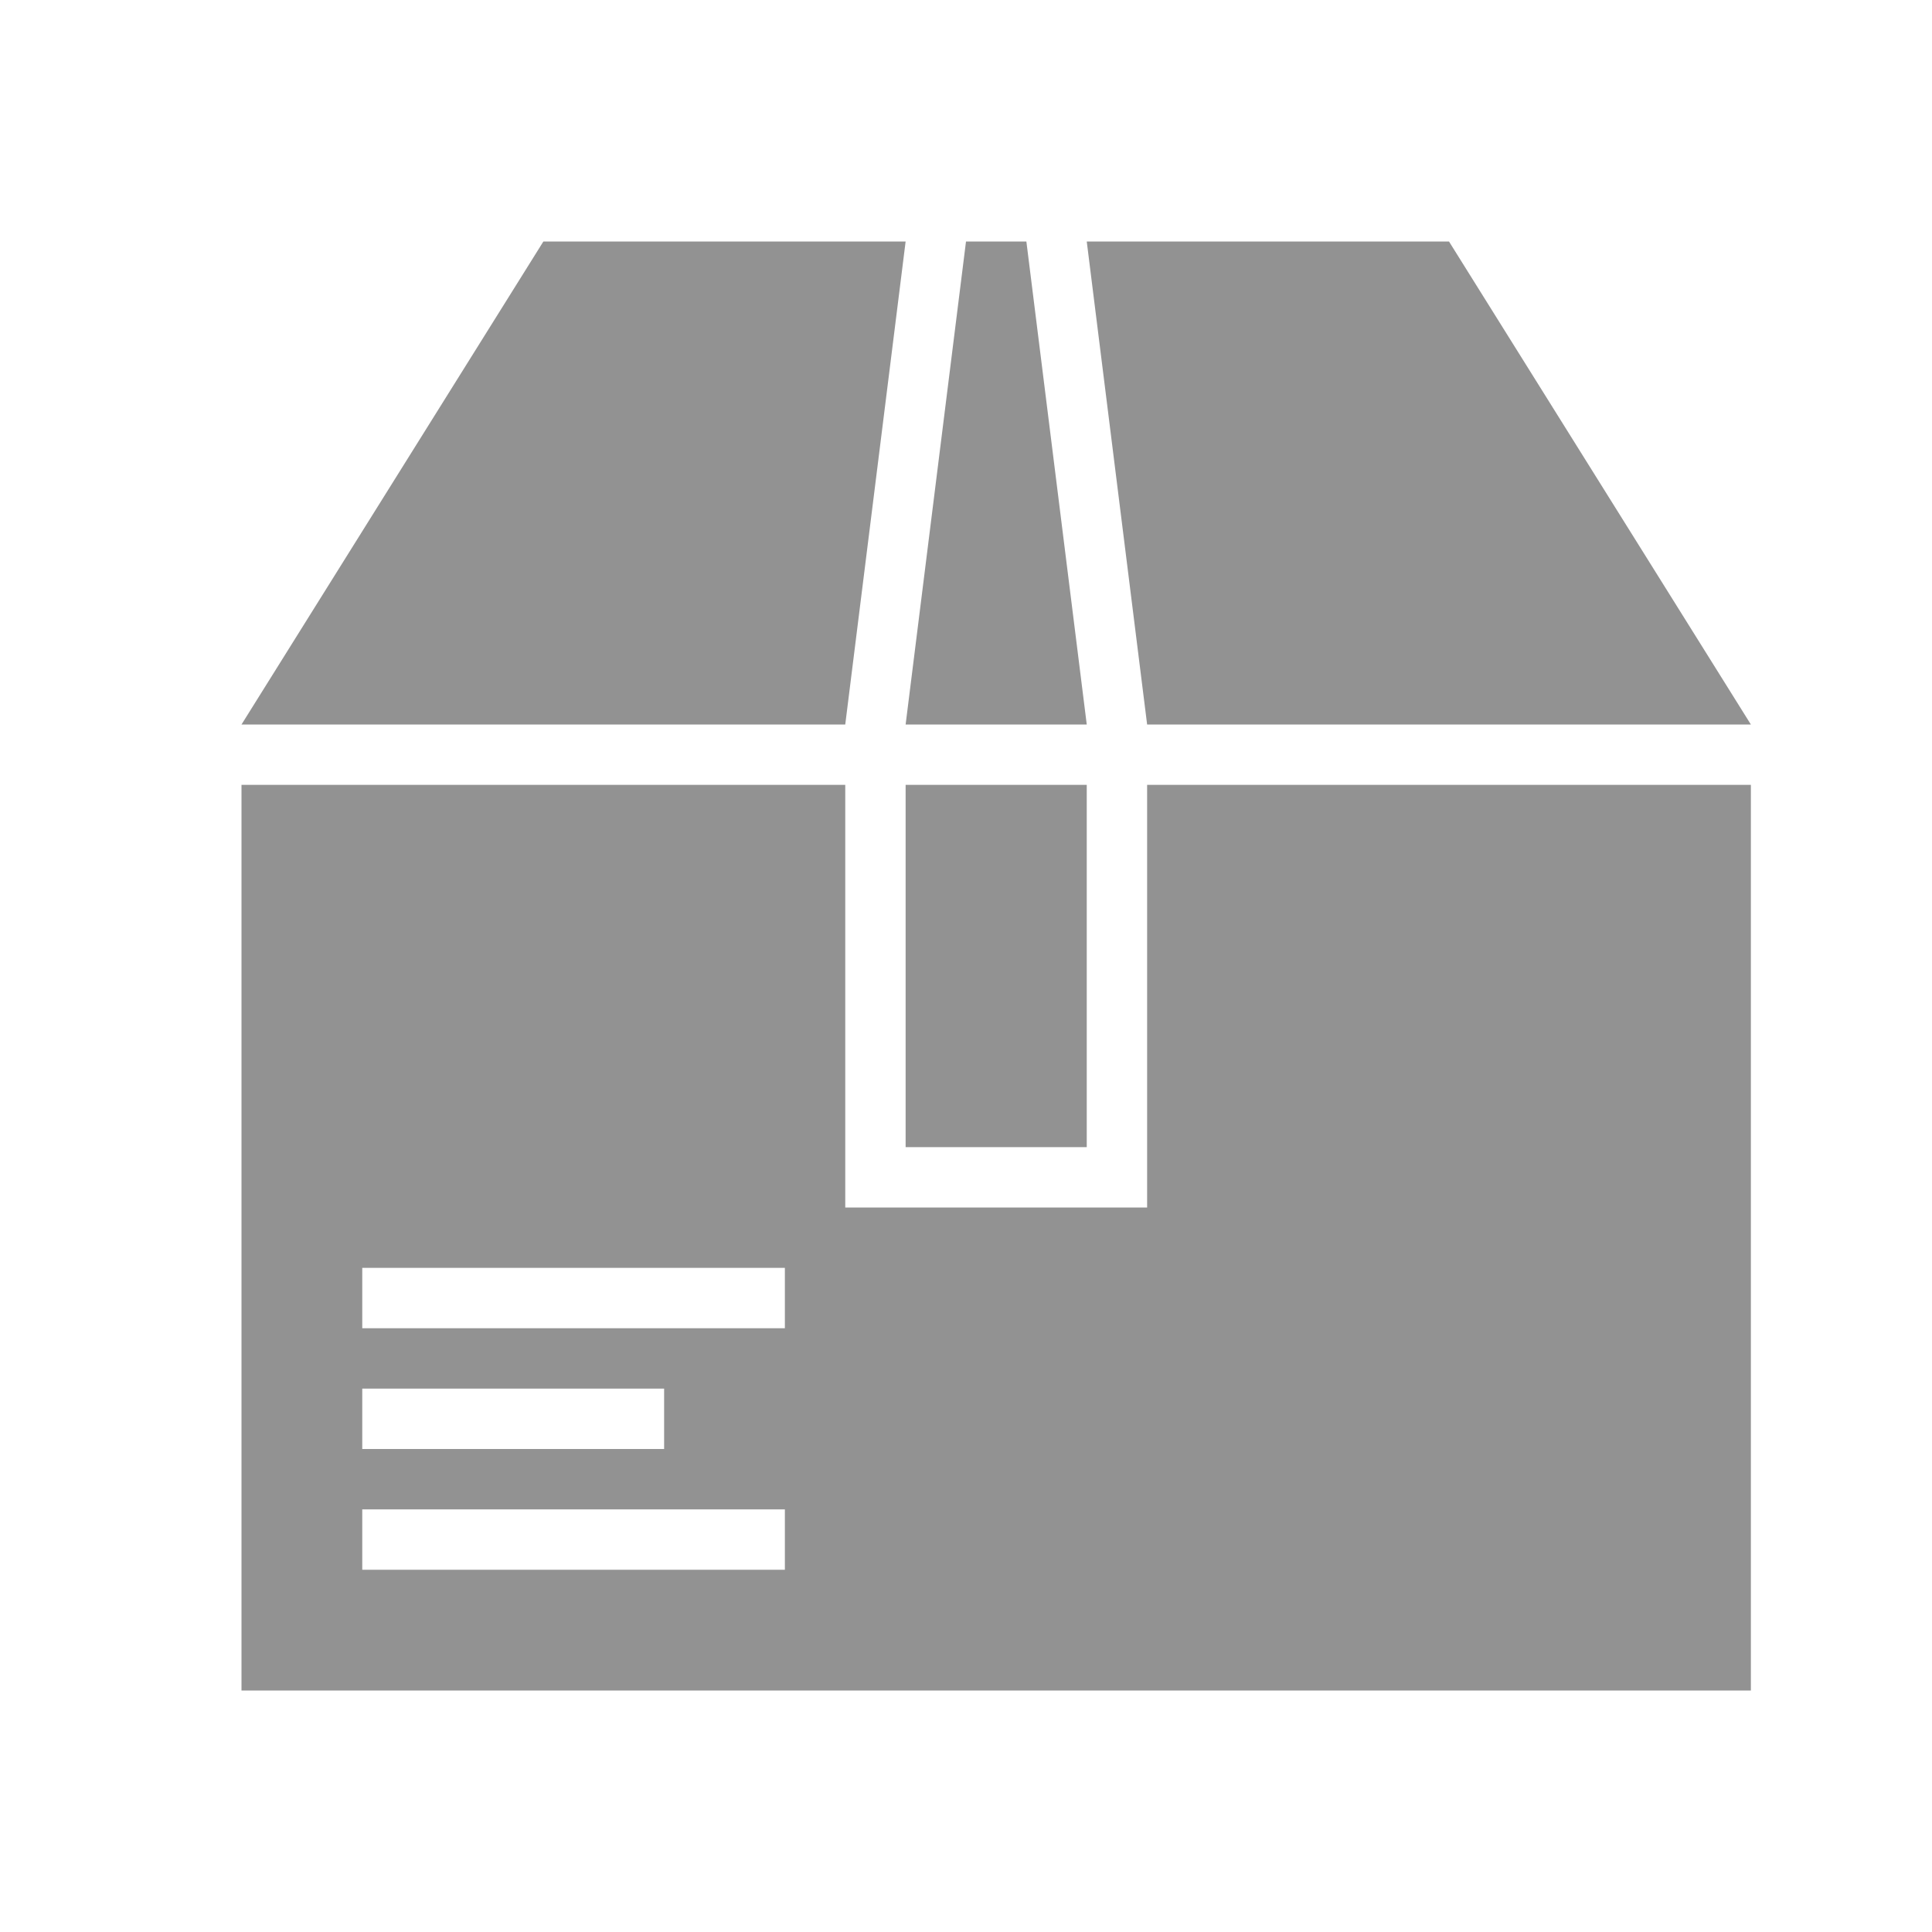
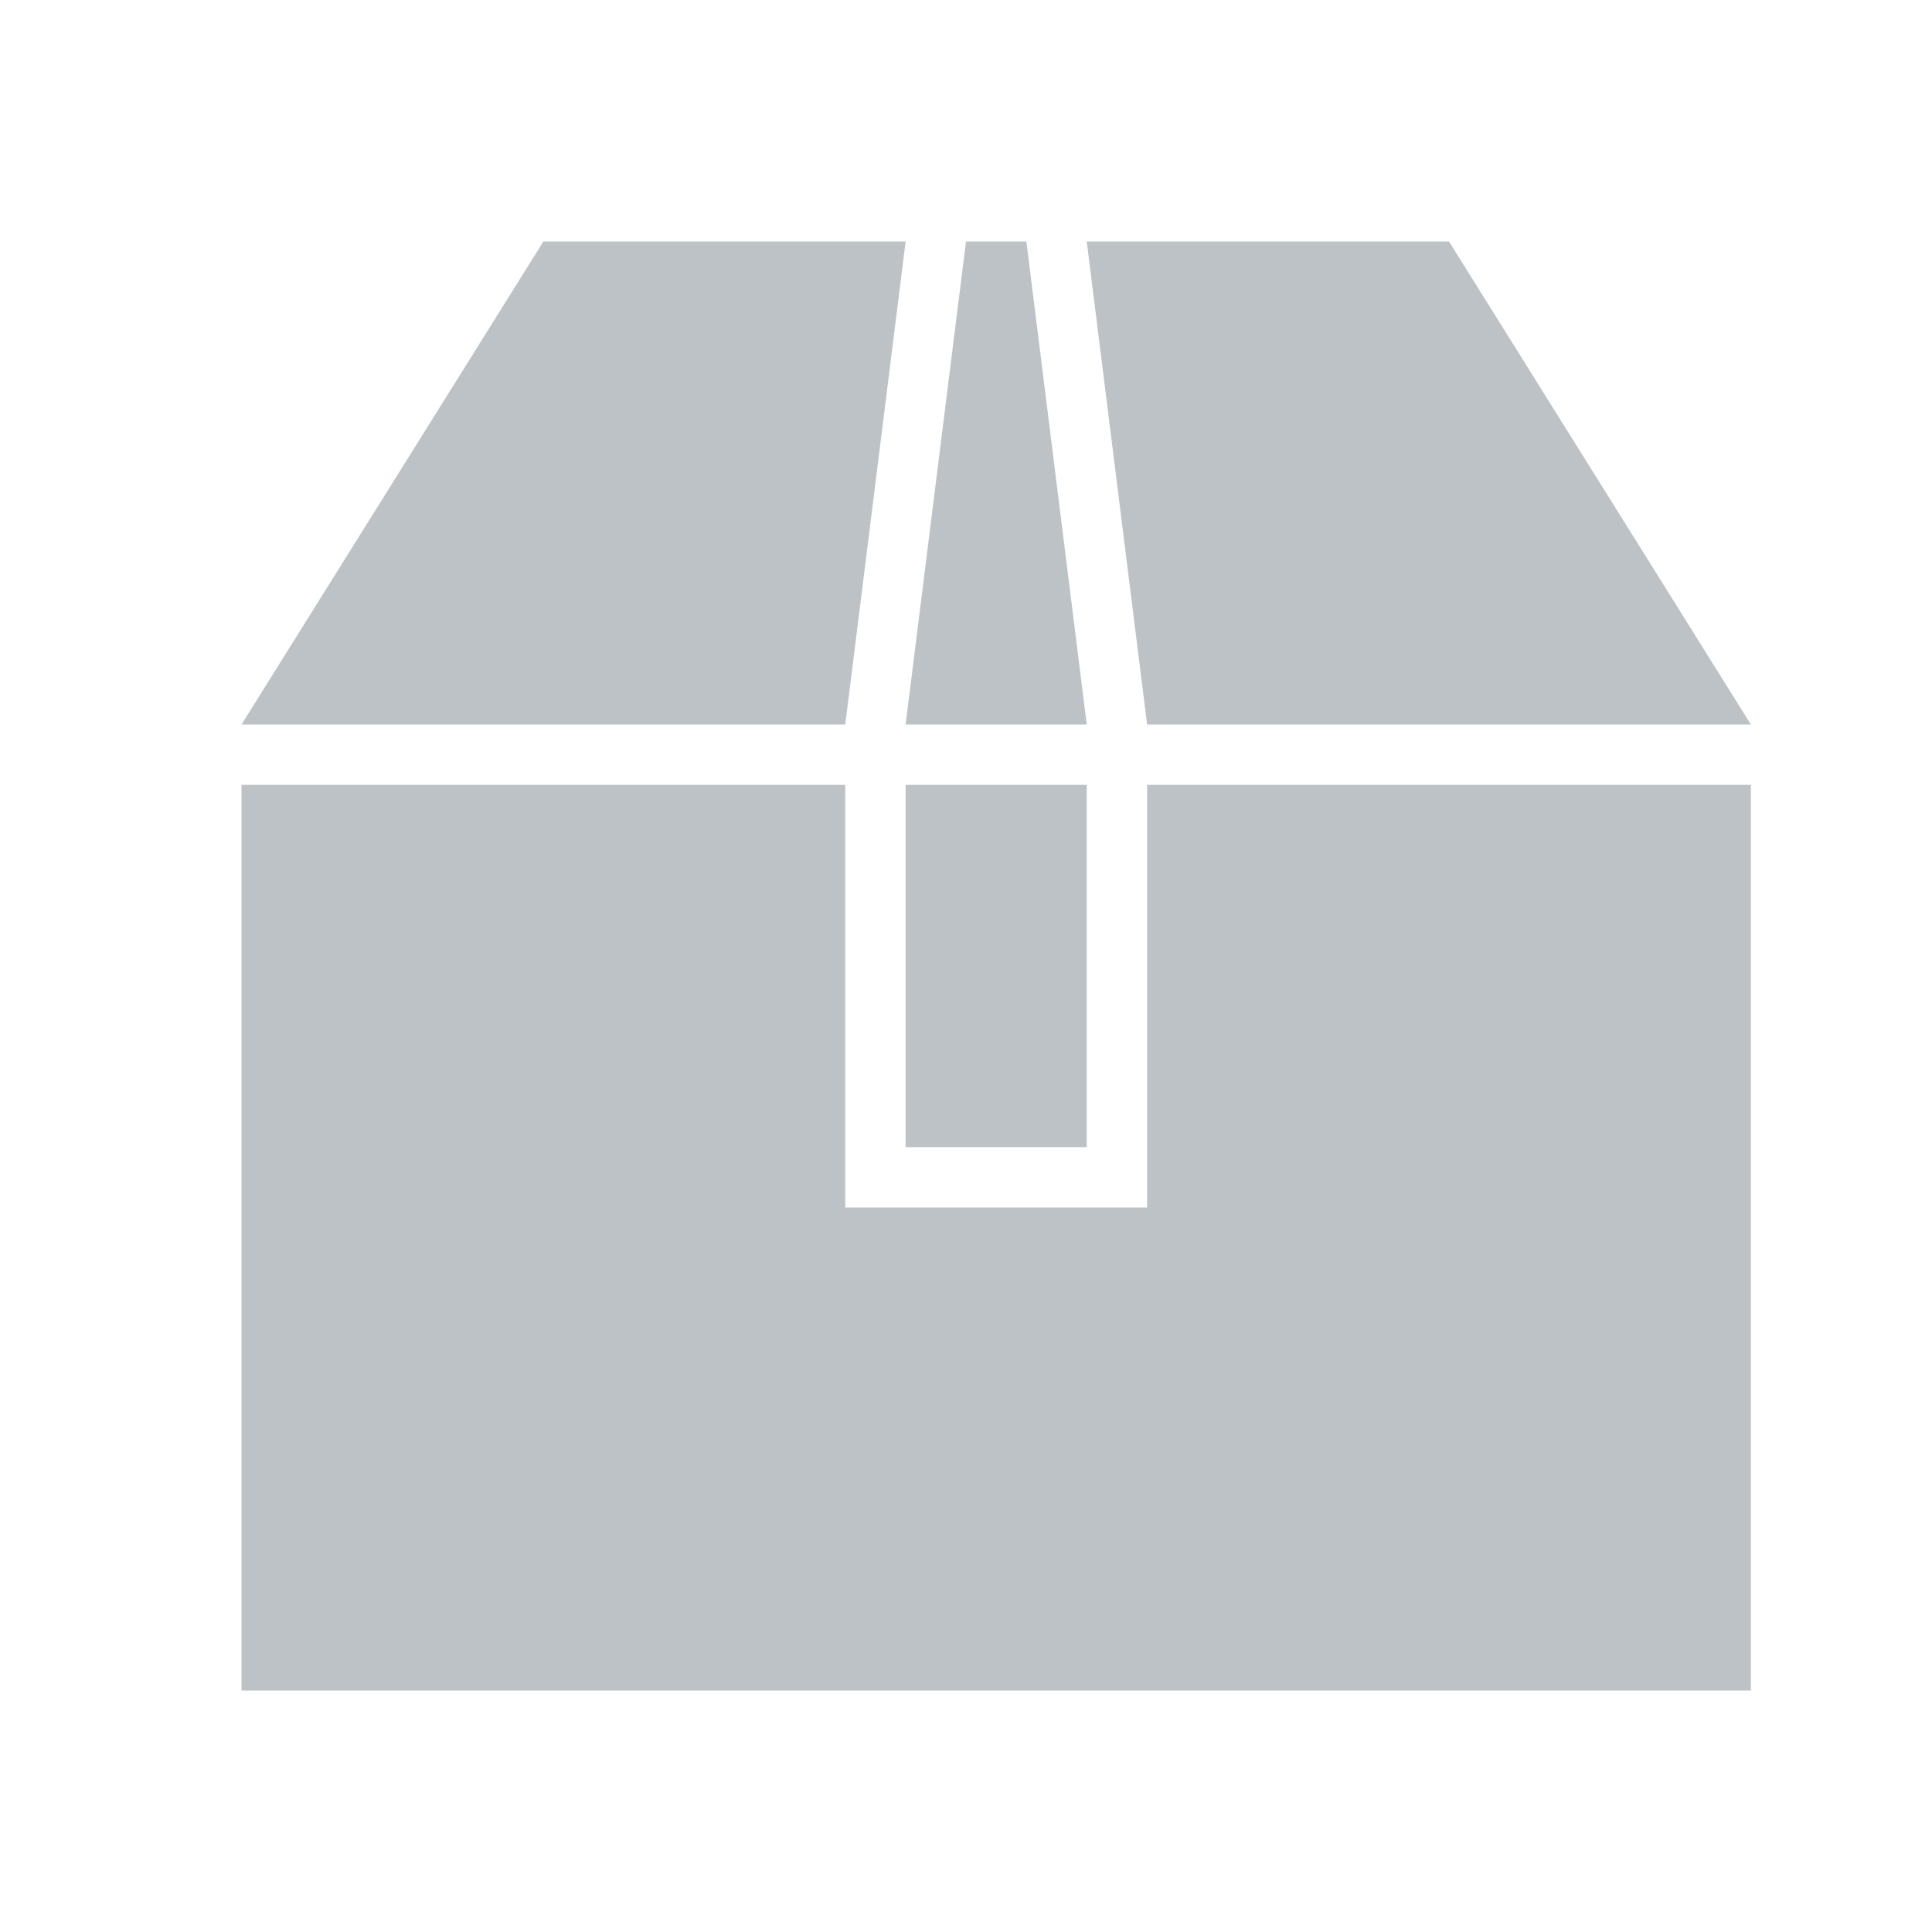
- <svg xmlns="http://www.w3.org/2000/svg" height="32px" version="1.1" viewBox="0 0 32 32" width="32px">
-   <defs />
-   <g fill="none" fill-rule="evenodd" id="Page-1" stroke="none" stroke-width="1">
-     <g fill="#929292" id="icon-139-package">
-       <path d="M4,13 L4,28 L29,28 L29,13 L19,13 L19,20 L14,20 L14,13 L4,13 L4,13 L4,13 Z M14,12 L4,12 L9,4 L15,4 L14,12 L14,12 Z M19,12 L29,12 L24,4 L18,4 L19,12 L19,12 Z M15,12 L18,12 L17,4 L16,4 L15,12 L15,12 Z M15,13 L15,19 L18,19 L18,13 L15,13 L15,13 Z M6,21 L6,22 L13,22 L13,21 L6,21 L6,21 Z M6,25 L6,26 L13,26 L13,25 L6,25 L6,25 Z M6,23 L6,24 L11,24 L11,23 L6,23 L6,23 Z" id="package" />
+ <svg xmlns="http://www.w3.org/2000/svg" version="1.1" id="Layer_1" x="0px" y="0px" viewBox="0 0 32 32" enable-background="new 0 0 32 32" xml:space="preserve">
+   <g id="Page-1">
+     <g id="icon-139-package">
+       <path id="package" fill="#BDC2C6" d="M4,13v15h25V13H19v7h-5v-7H4L4,13L4,13z M14,12H4l5-8h6L14,12L14,12z M19,12h10l-5-8h-6    L19,12L19,12z M15,12h3l-1-8h-1L15,12L15,12z M15,13v6h3v-6H15L15,13z M6,21v1h7v-1H6L6,21z M6,25v1h7v-1H6L6,25z M6,23v1h5v-1H6    L6,23z" />
    </g>
  </g>
</svg>
